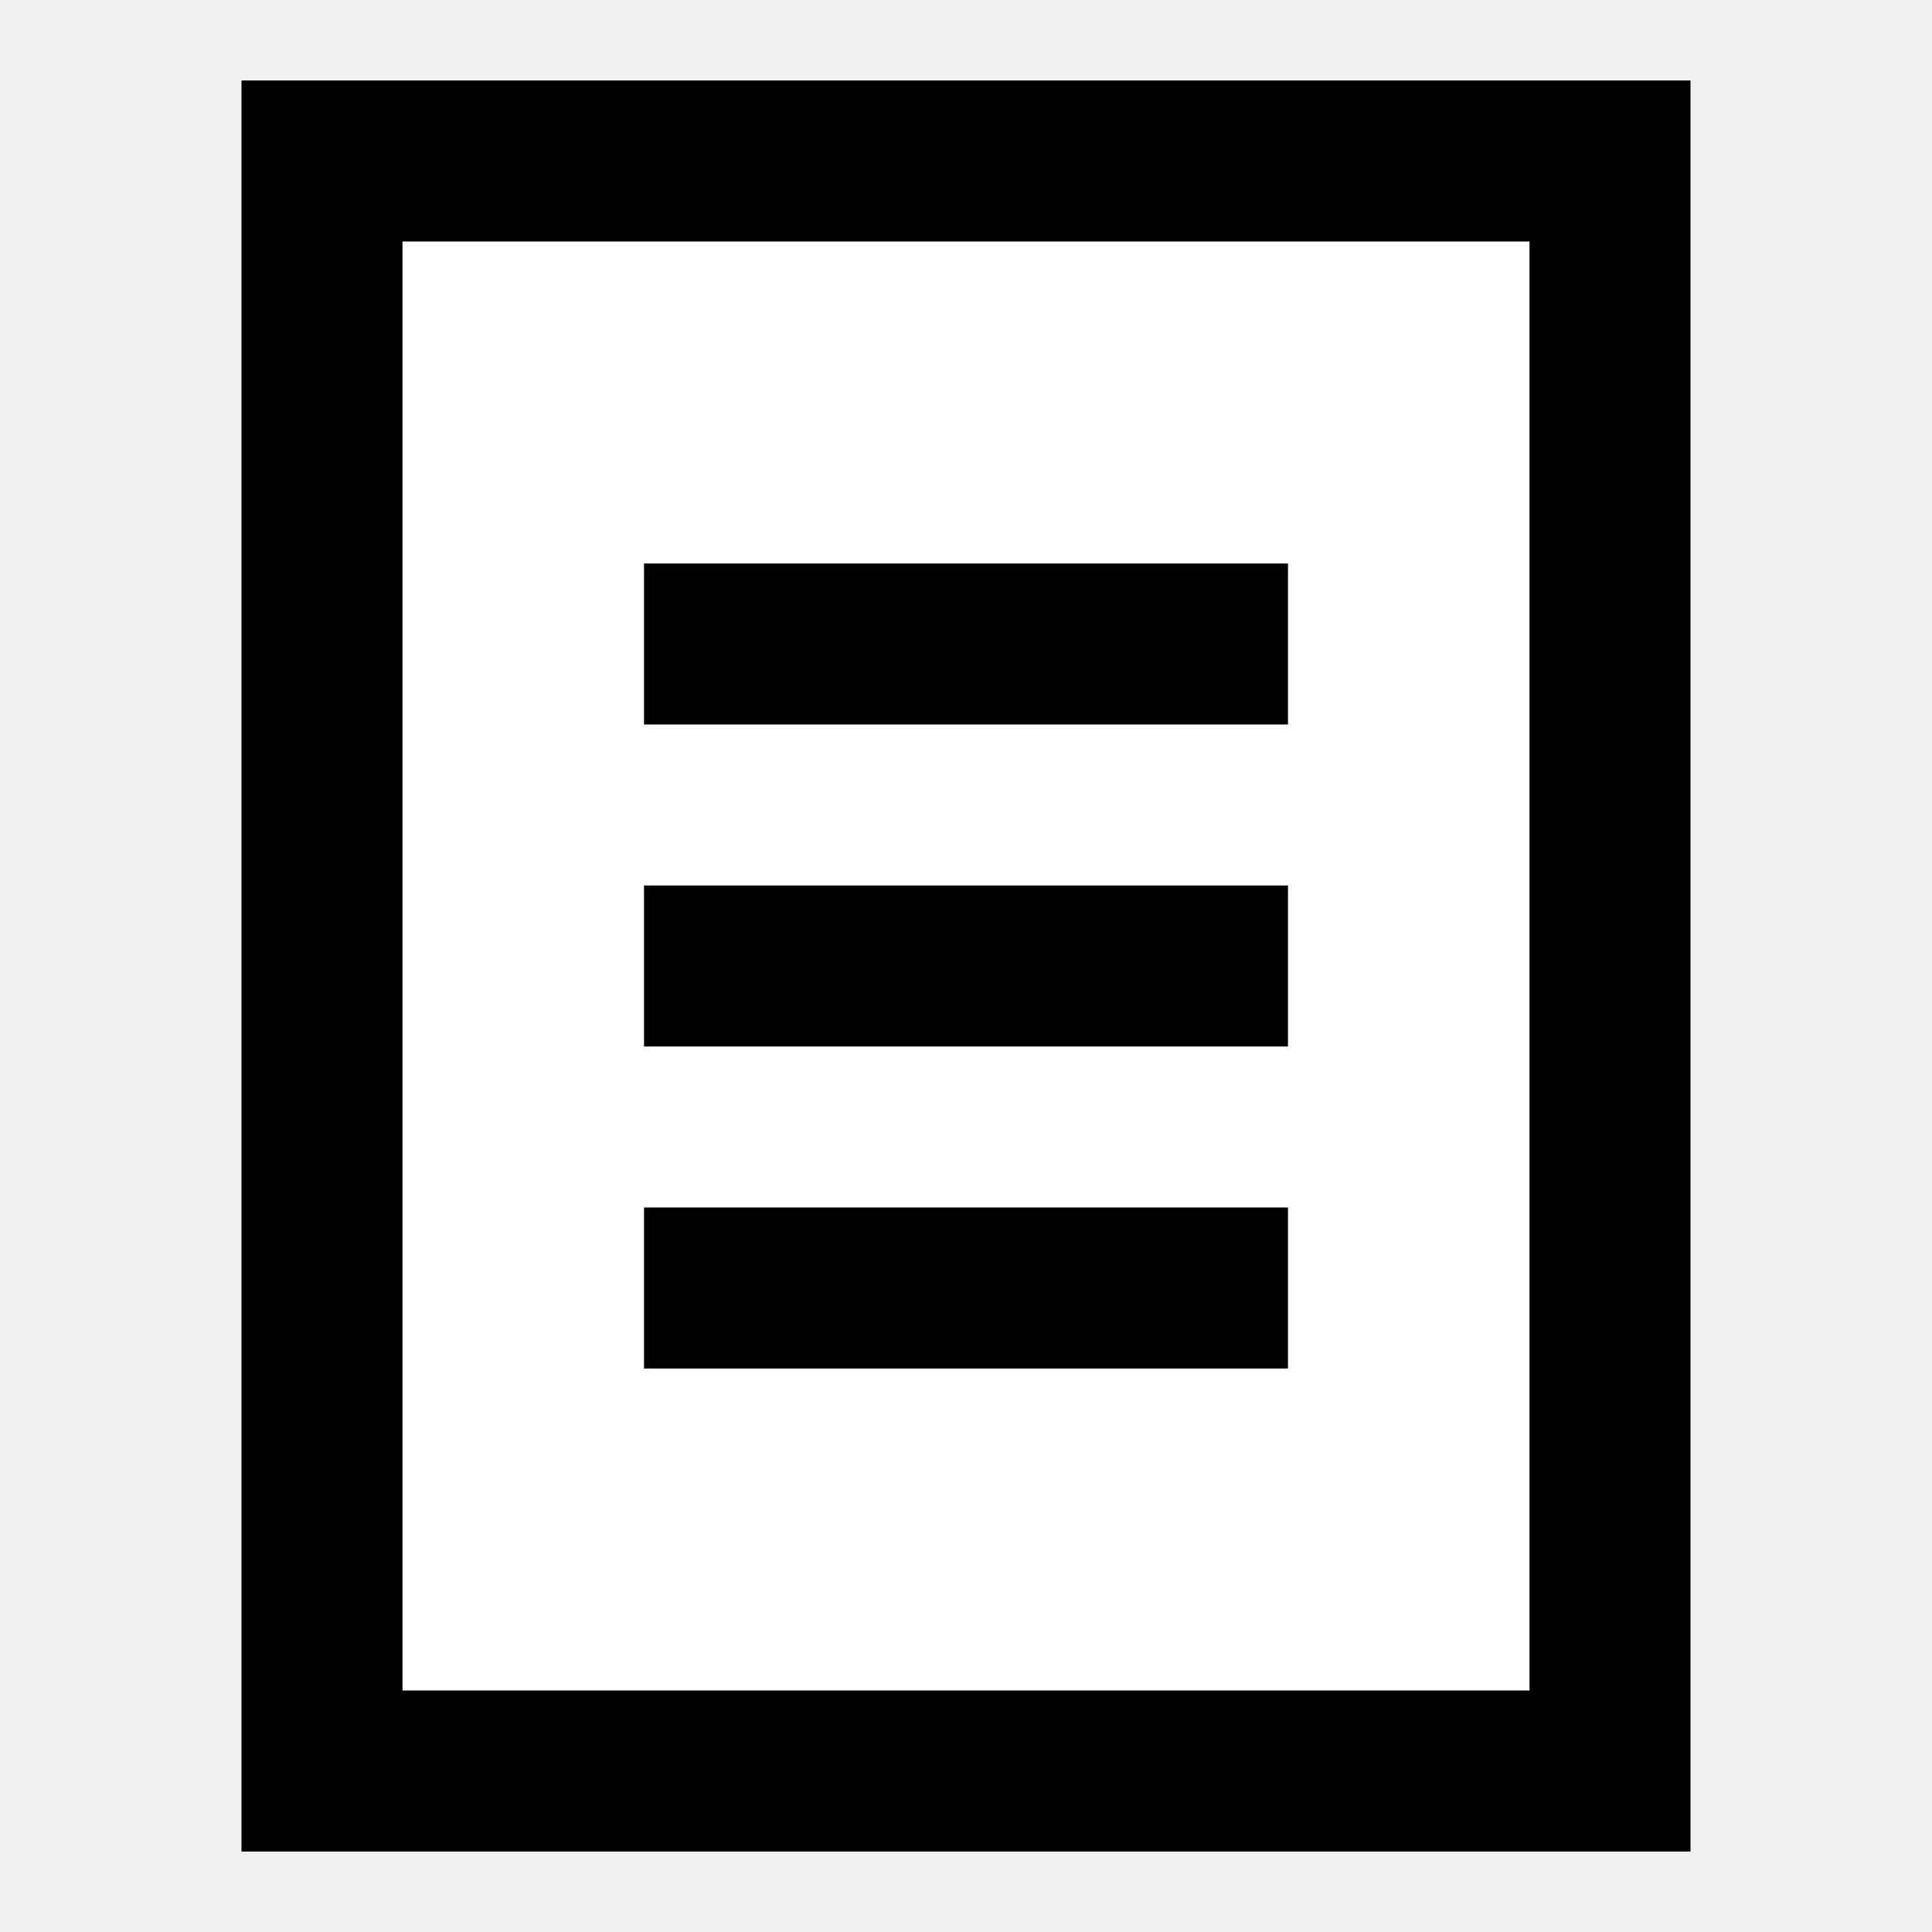
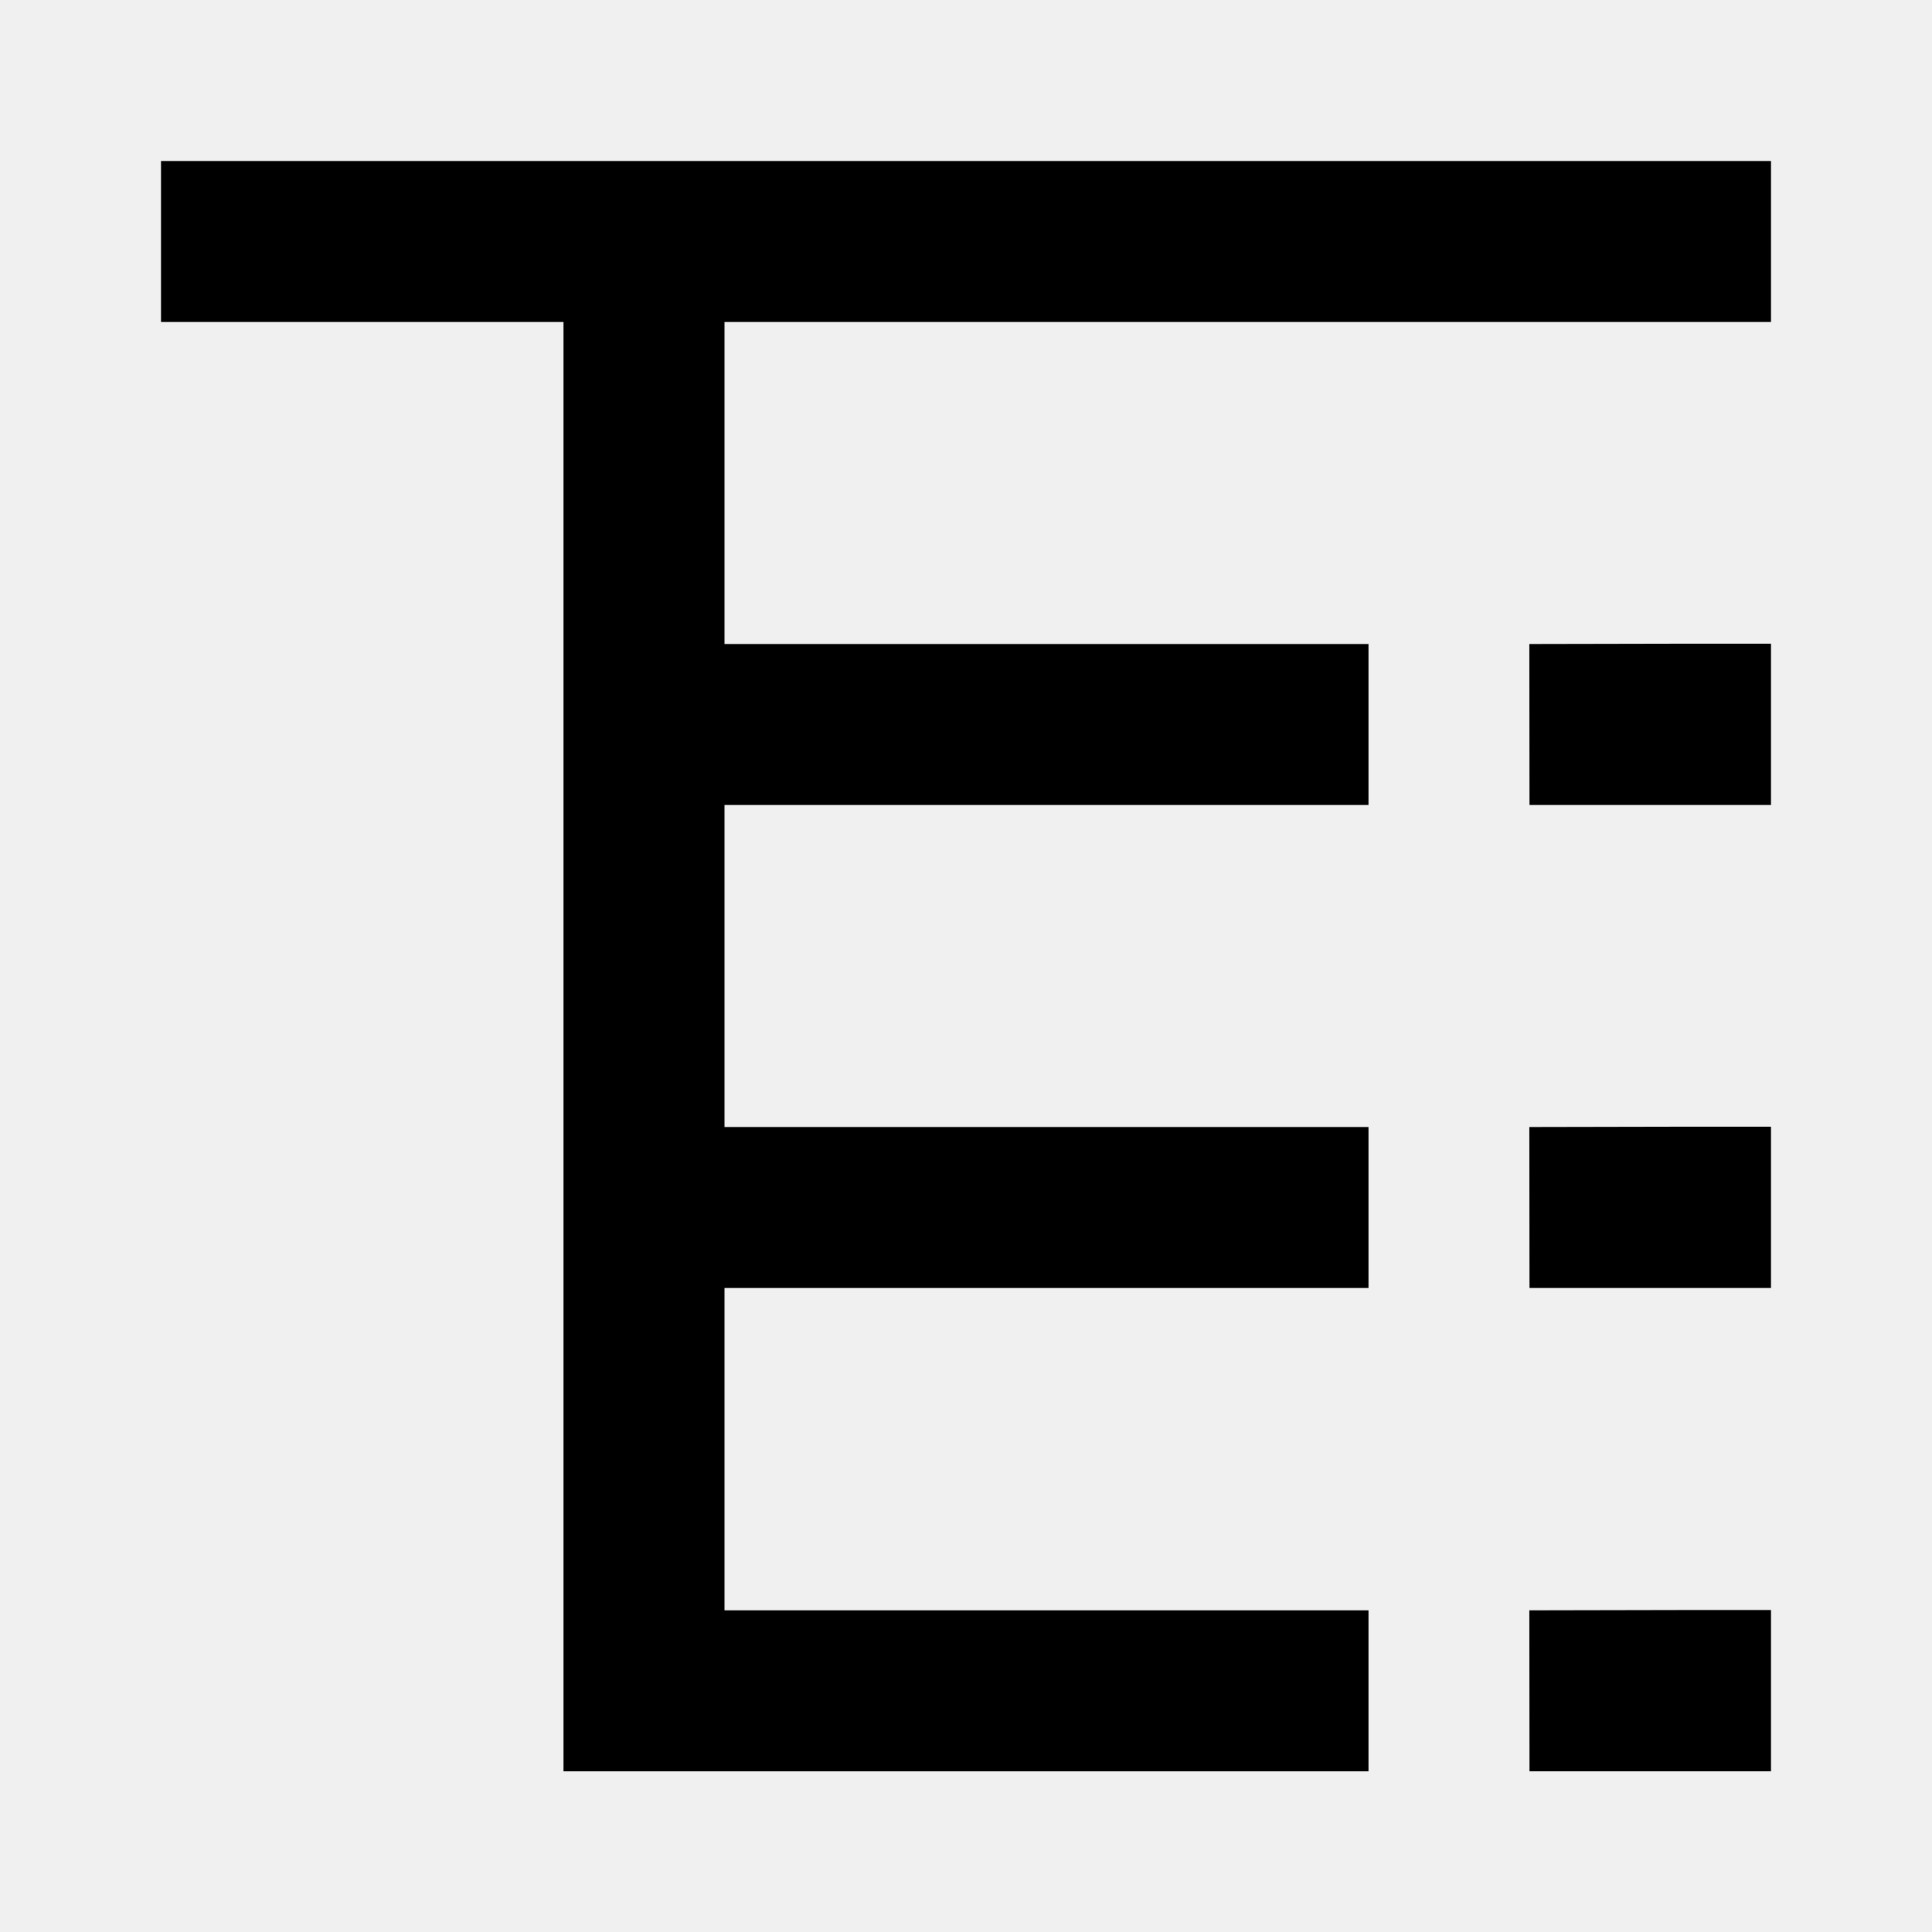
<svg xmlns="http://www.w3.org/2000/svg" width="24" height="24" viewBox="0 0 24 24" fill="none">
  <g id="catalog">
-     <path id="fill1" d="M4 2L20 2L20 22L4 22L4 21L4 15L4 9L4 3L4 2Z" fill="white" />
-     <path id="stroke1" d="M4 2H20V22H4V2Z" stroke="black" stroke-width="2" />
-     <path id="stroke2" d="M9 8H15M9 12H15M9 16H15" stroke="black" stroke-width="2" stroke-linecap="square" />
+     <path id="stroke1" d="M3 3H21M8 3V21M16 9L8 9M16 15L8 15M16 21.004H8" stroke="black" stroke-width="2" stroke-linecap="square" />
+     <g id="stroke2">
+       <path d="M21 8.996L20.996 8.996L19 9L21 9V8.996Z" stroke="black" stroke-width="2" stroke-linecap="square" />
+       <path d="M21 14.996H20.996L19 15H21V14.996Z" stroke="black" stroke-width="2" stroke-linecap="square" />
+       <path d="M21 21H20.996L19 21.004H21V21Z" stroke="black" stroke-width="2" stroke-linecap="square" />
+     </g>
  </g>
</svg>
